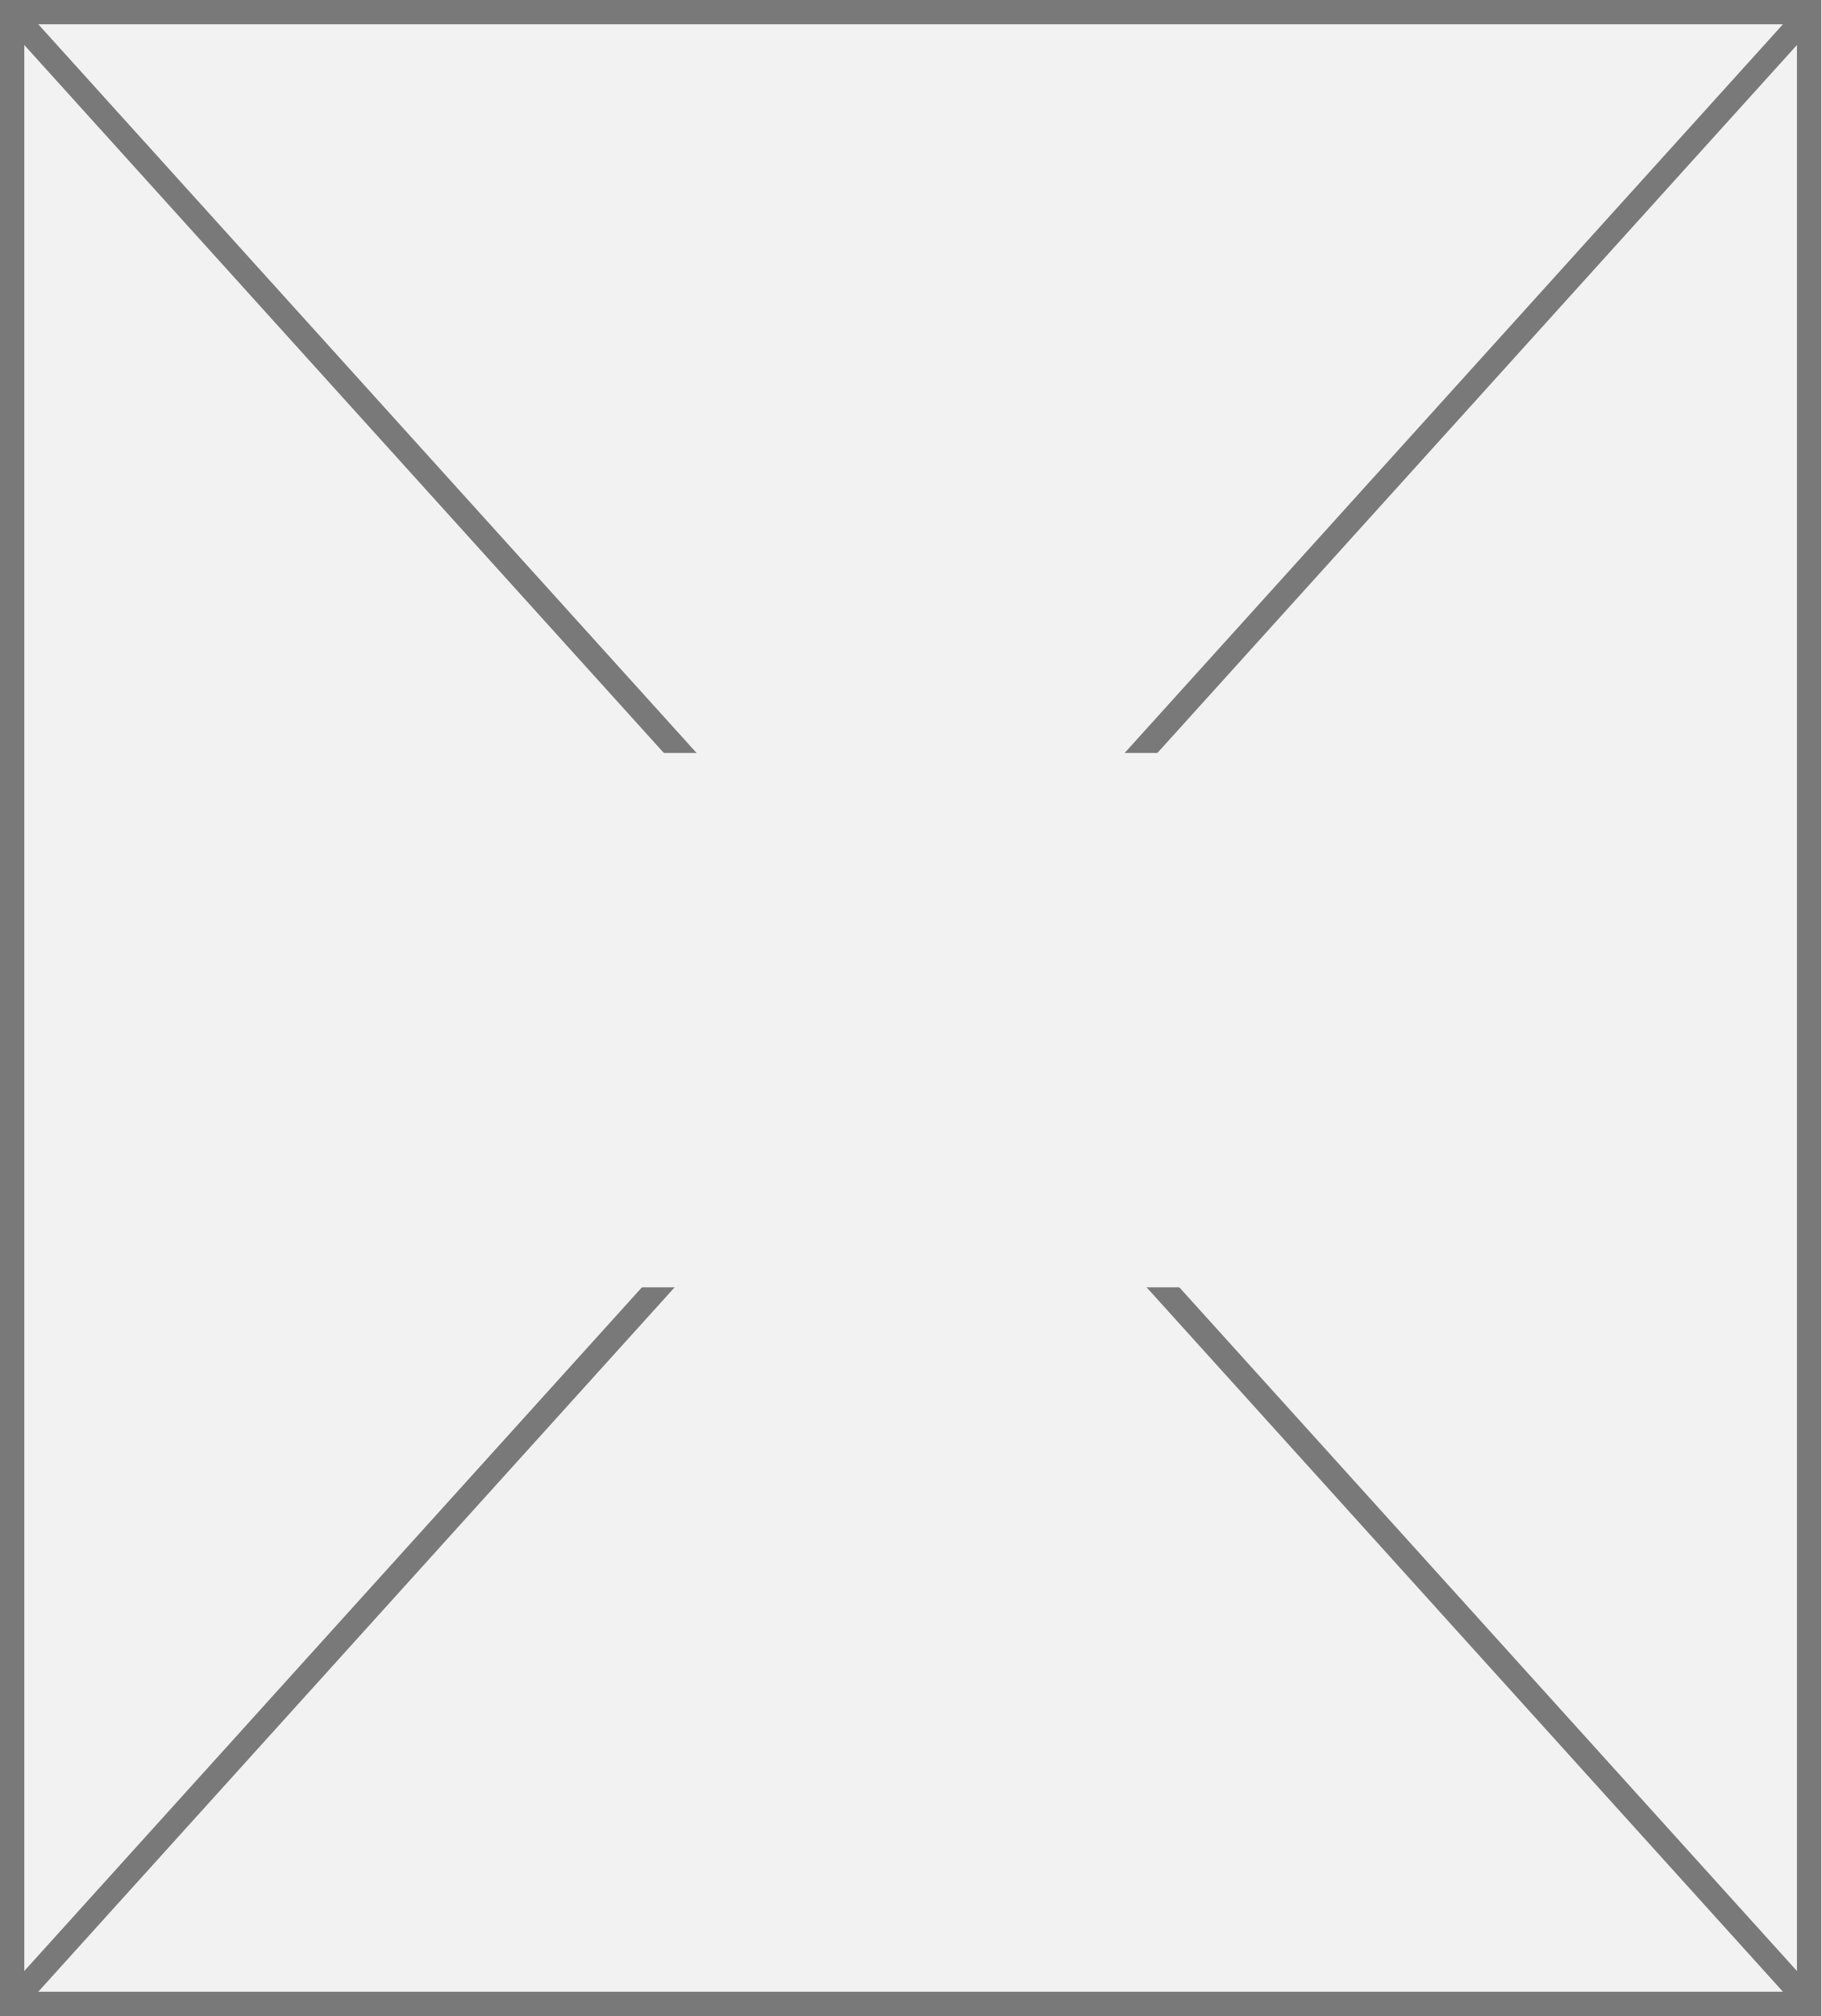
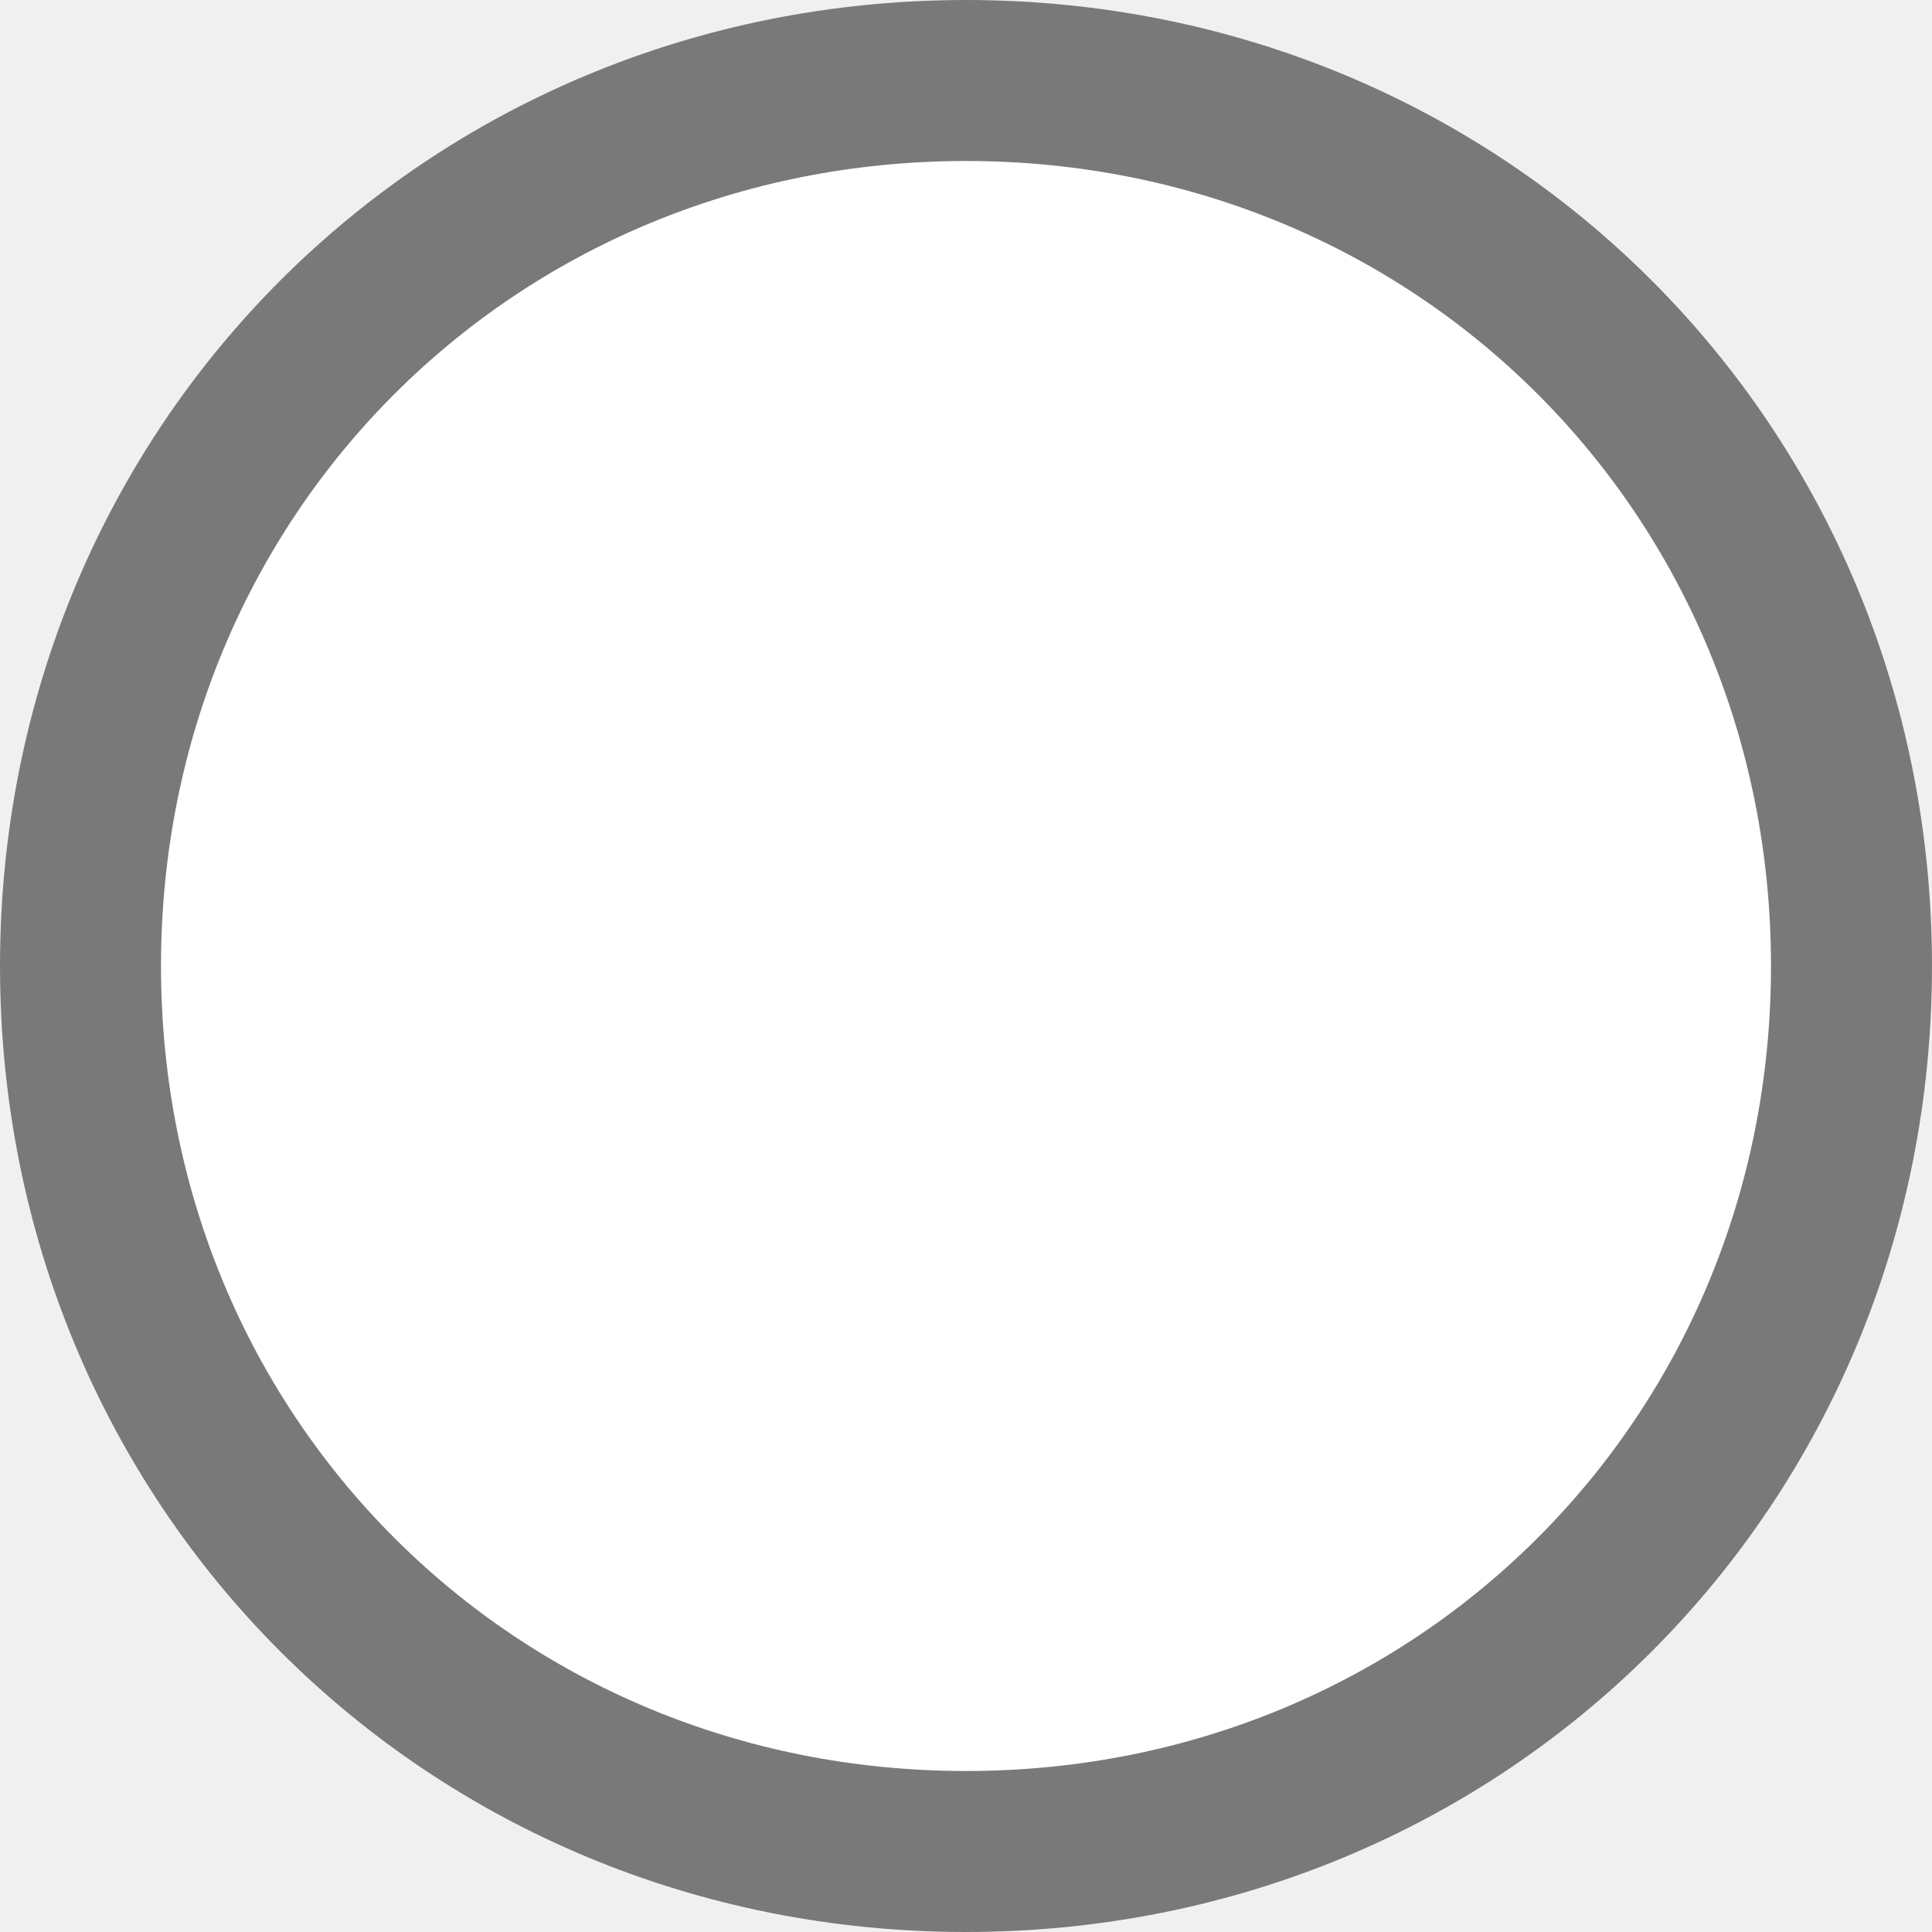
- <svg xmlns="http://www.w3.org/2000/svg" version="1.1" width="75px" height="83px">
-   <defs>
-     <mask fill="white" id="clip155">
-       <path d="M 3116 748  L 3143 748  L 3143 770  L 3116 770  Z M 3091 717  L 3166 717  L 3166 800  L 3091 800  Z " fill-rule="evenodd" />
-     </mask>
-   </defs>
-   <g transform="matrix(1 0 0 1 -3091 -717 )">
-     <path d="M 3091.5 717.5  L 3165.5 717.5  L 3165.5 799.5  L 3091.5 799.5  L 3091.5 717.5  Z " fill-rule="nonzero" fill="#f2f2f2" stroke="none" />
-     <path d="M 3091.5 717.5  L 3165.5 717.5  L 3165.5 799.5  L 3091.5 799.5  L 3091.5 717.5  Z " stroke-width="1" stroke="#797979" fill="none" />
-     <path d="M 3091.371 717.411  L 3165.629 799.589  M 3165.629 717.411  L 3091.371 799.589  " stroke-width="1" stroke="#797979" fill="none" mask="url(#clip155)" />
-   </g>
+ <svg xmlns="http://www.w3.org/2000/svg" version="1.1" width="12px" height="12px" viewBox="3204 487  12 12">
+   <path d="M 3210 487  C 3213.36 487  3216 489.64  3216 493  C 3216 496.36  3213.36 499  3210 499  C 3206.64 499  3204 496.36  3204 493  C 3204 489.64  3206.64 487  3210 487  Z " fill-rule="nonzero" fill="#ffffff" stroke="none" />
+   <path d="M 3210 487.5  C 3213.08 487.5  3215.5 489.92  3215.5 493  C 3215.5 496.08  3213.08 498.5  3210 498.5  C 3206.92 498.5  3204.5 496.08  3204.5 493  C 3204.5 489.92  3206.92 487.5  3210 487.5  Z " stroke-width="1" stroke="#797979" fill="none" />
</svg>
